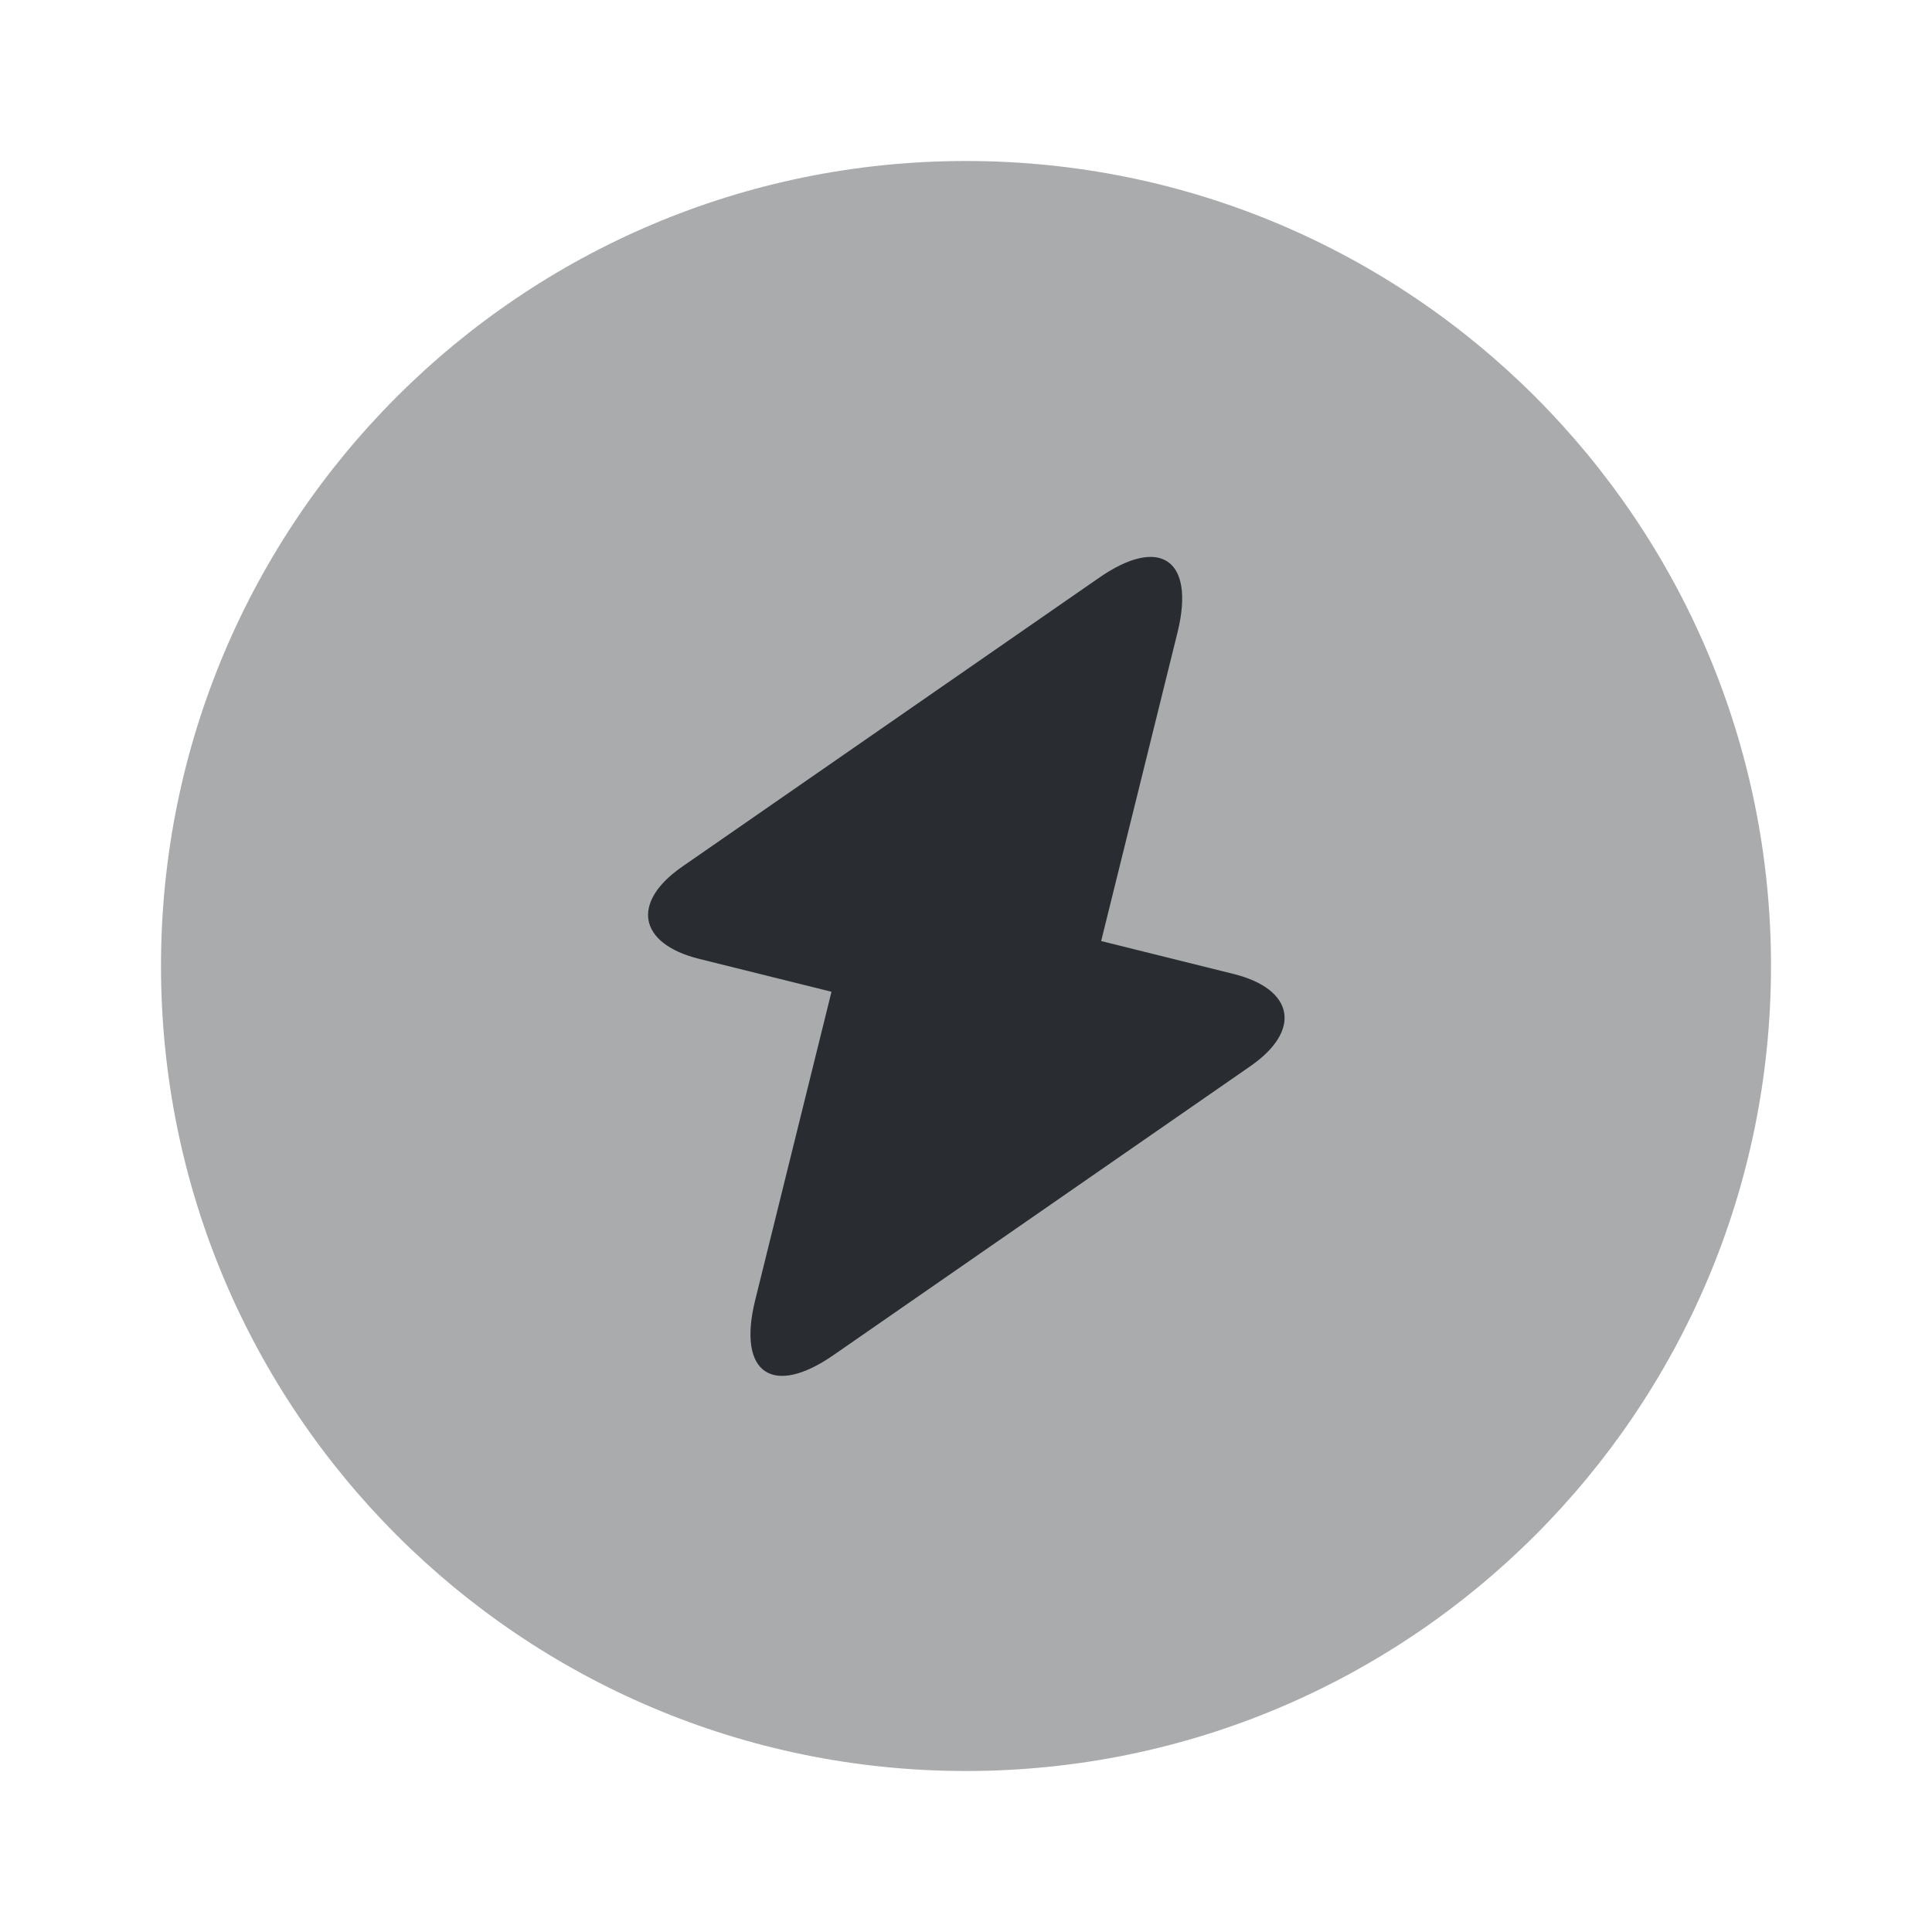
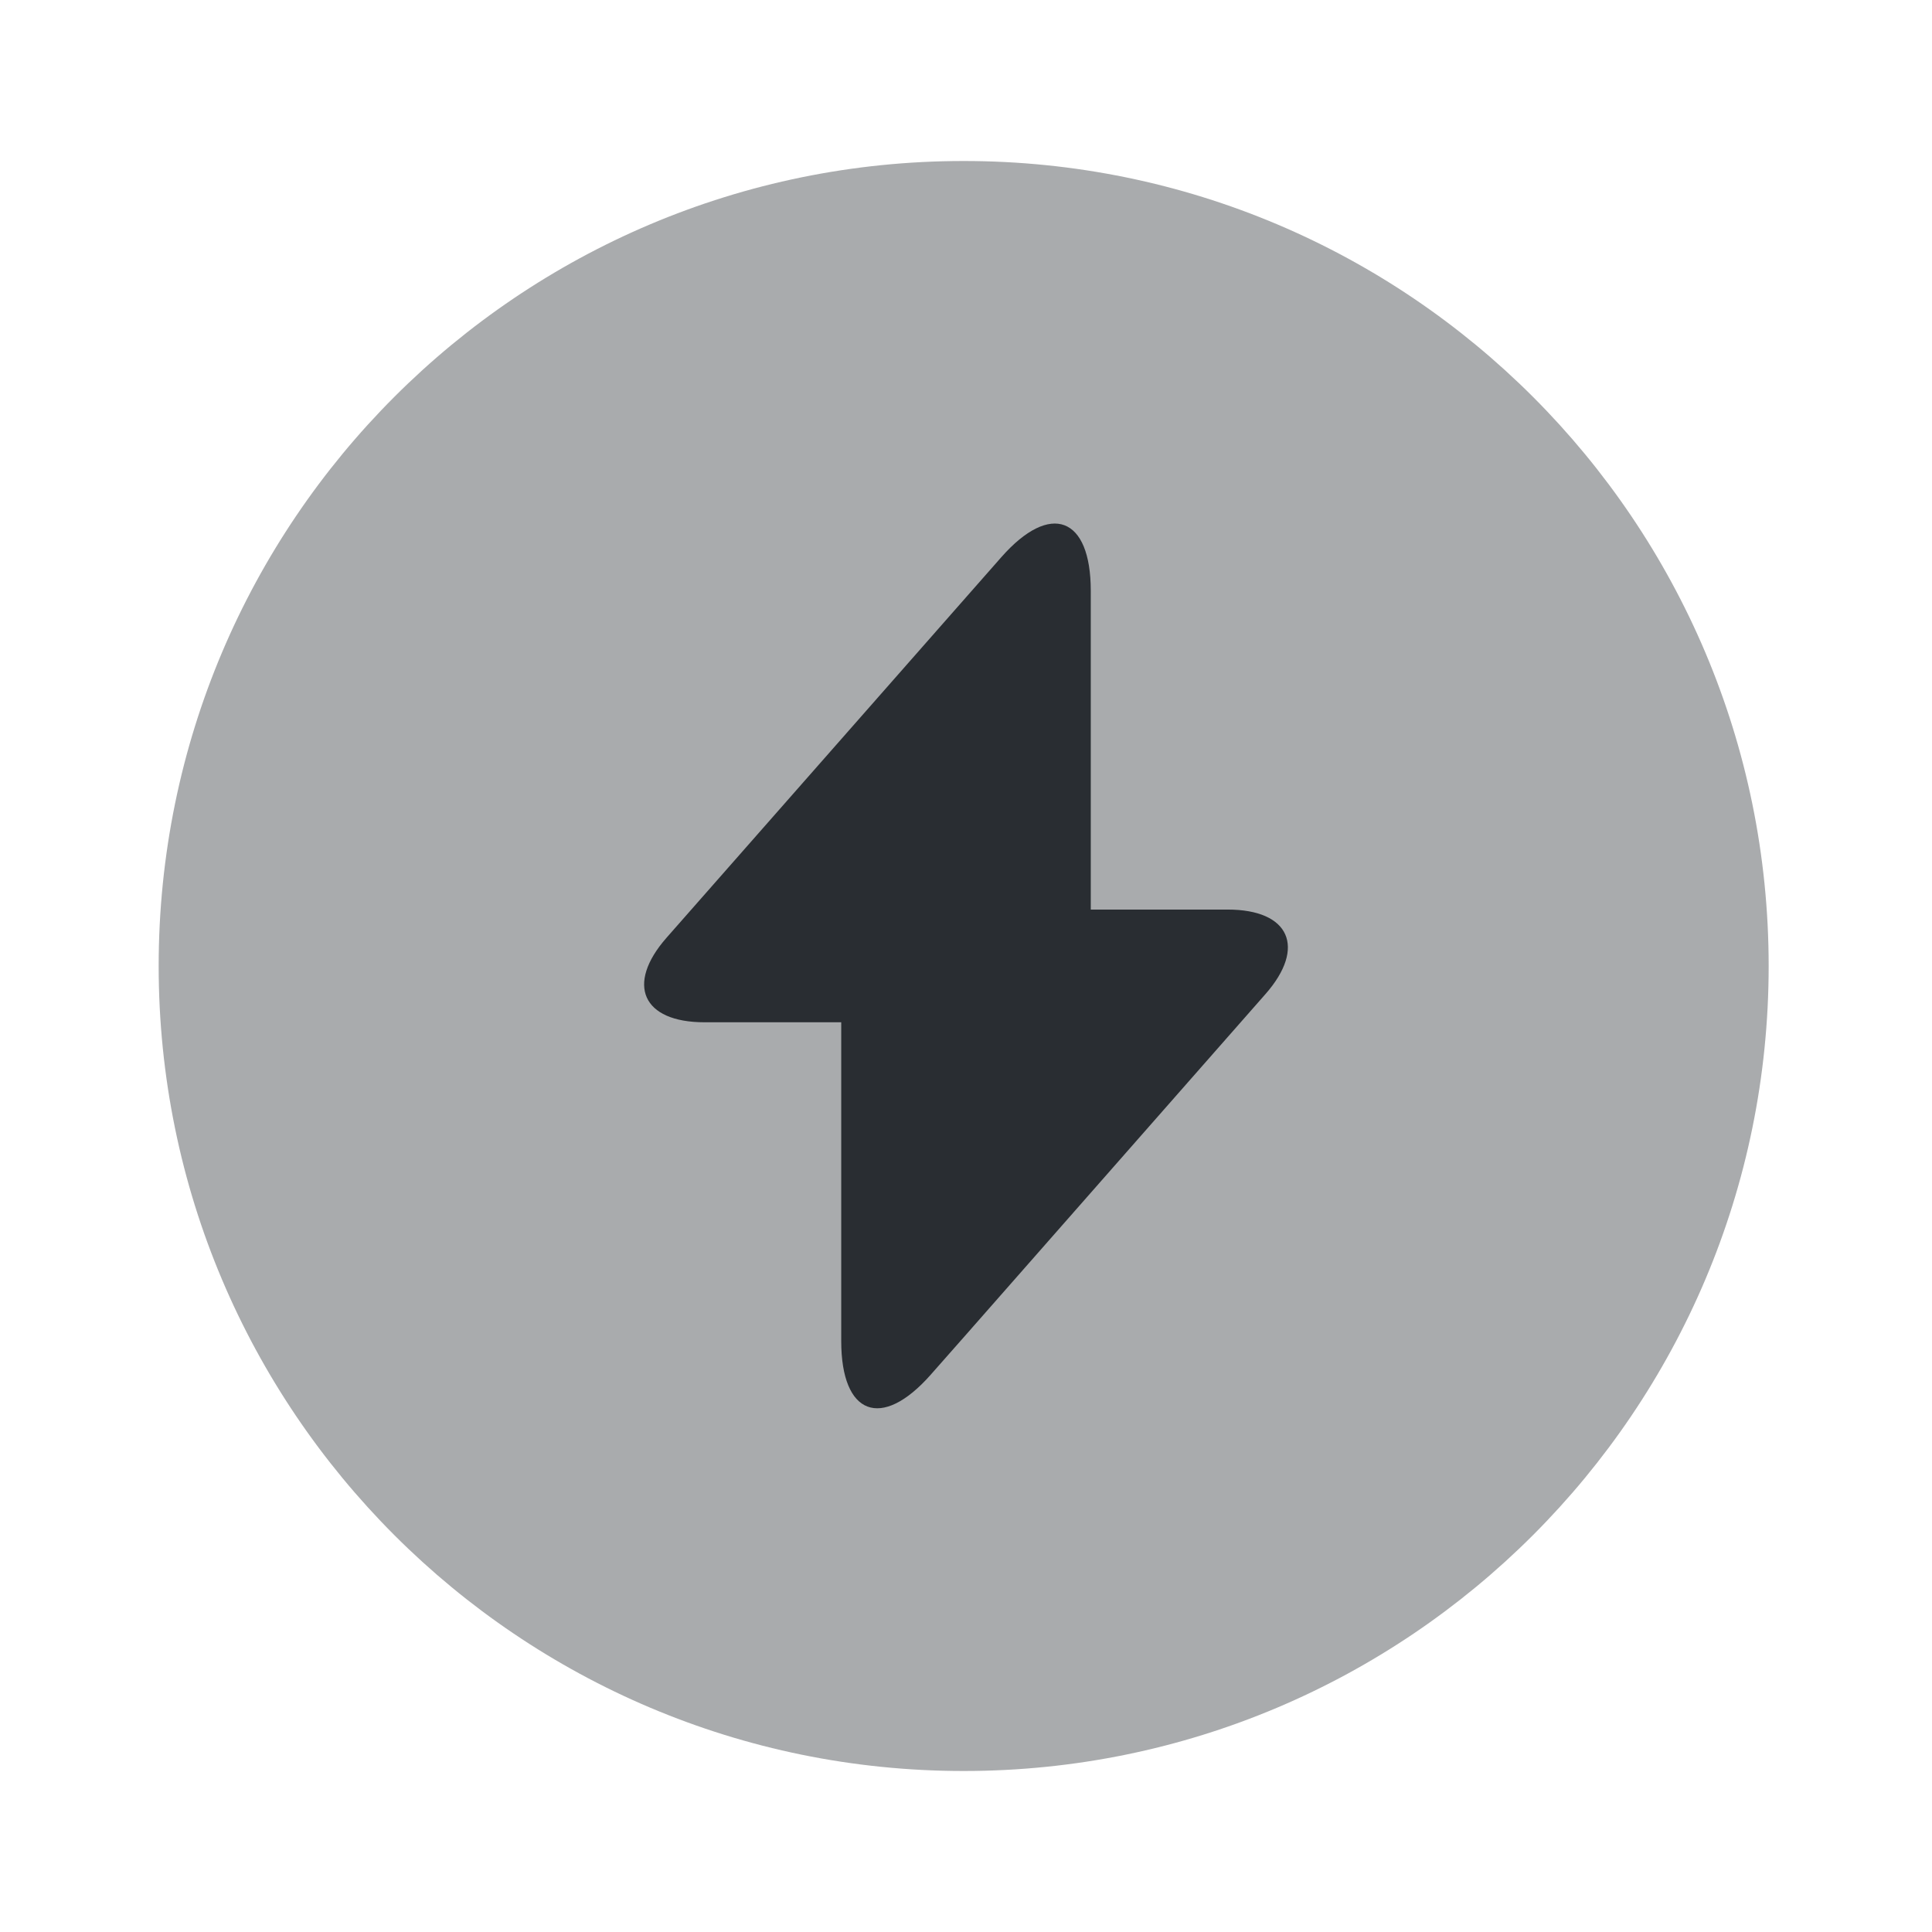
<svg xmlns="http://www.w3.org/2000/svg" width="24" height="24" viewBox="0 0 24 24" fill="none">
-   <path opacity="0.4" d="M12 22C17.523 22 22 17.523 22 12C22 6.477 17.523 2 12 2C6.477 2 2 6.477 2 12C2 17.523 6.477 22 12 22Z" fill="#292D32" />
-   <path d="M8.679 11.91L10.329 12.32L9.379 16.16C9.159 17.06 9.599 17.36 10.359 16.83L15.539 13.24C16.169 12.8 16.079 12.29 15.329 12.1L13.679 11.69L14.629 7.85C14.849 6.95 14.409 6.65 13.649 7.18L8.469 10.77C7.839 11.21 7.929 11.72 8.679 11.91Z" fill="#292D32" />
+   <path opacity="0.4" d="M11.971 22C17.494 22 21.971 17.523 21.971 12C21.971 6.477 17.494 2 11.971 2C6.448 2 1.971 6.477 1.971 12C1.971 17.523 6.448 22 11.971 22Z" fill="#292D32" />
+   <path d="M15.251 11.299H13.55V7.339C13.55 6.419 13.05 6.229 12.441 6.919L12.001 7.419L8.28 11.649C7.77 12.229 7.98 12.699 8.75 12.699H10.45V16.659C10.45 17.579 10.95 17.769 11.56 17.079L12.001 16.579L15.72 12.349C16.23 11.769 16.02 11.299 15.251 11.299Z" fill="#292D32" />
</svg>
